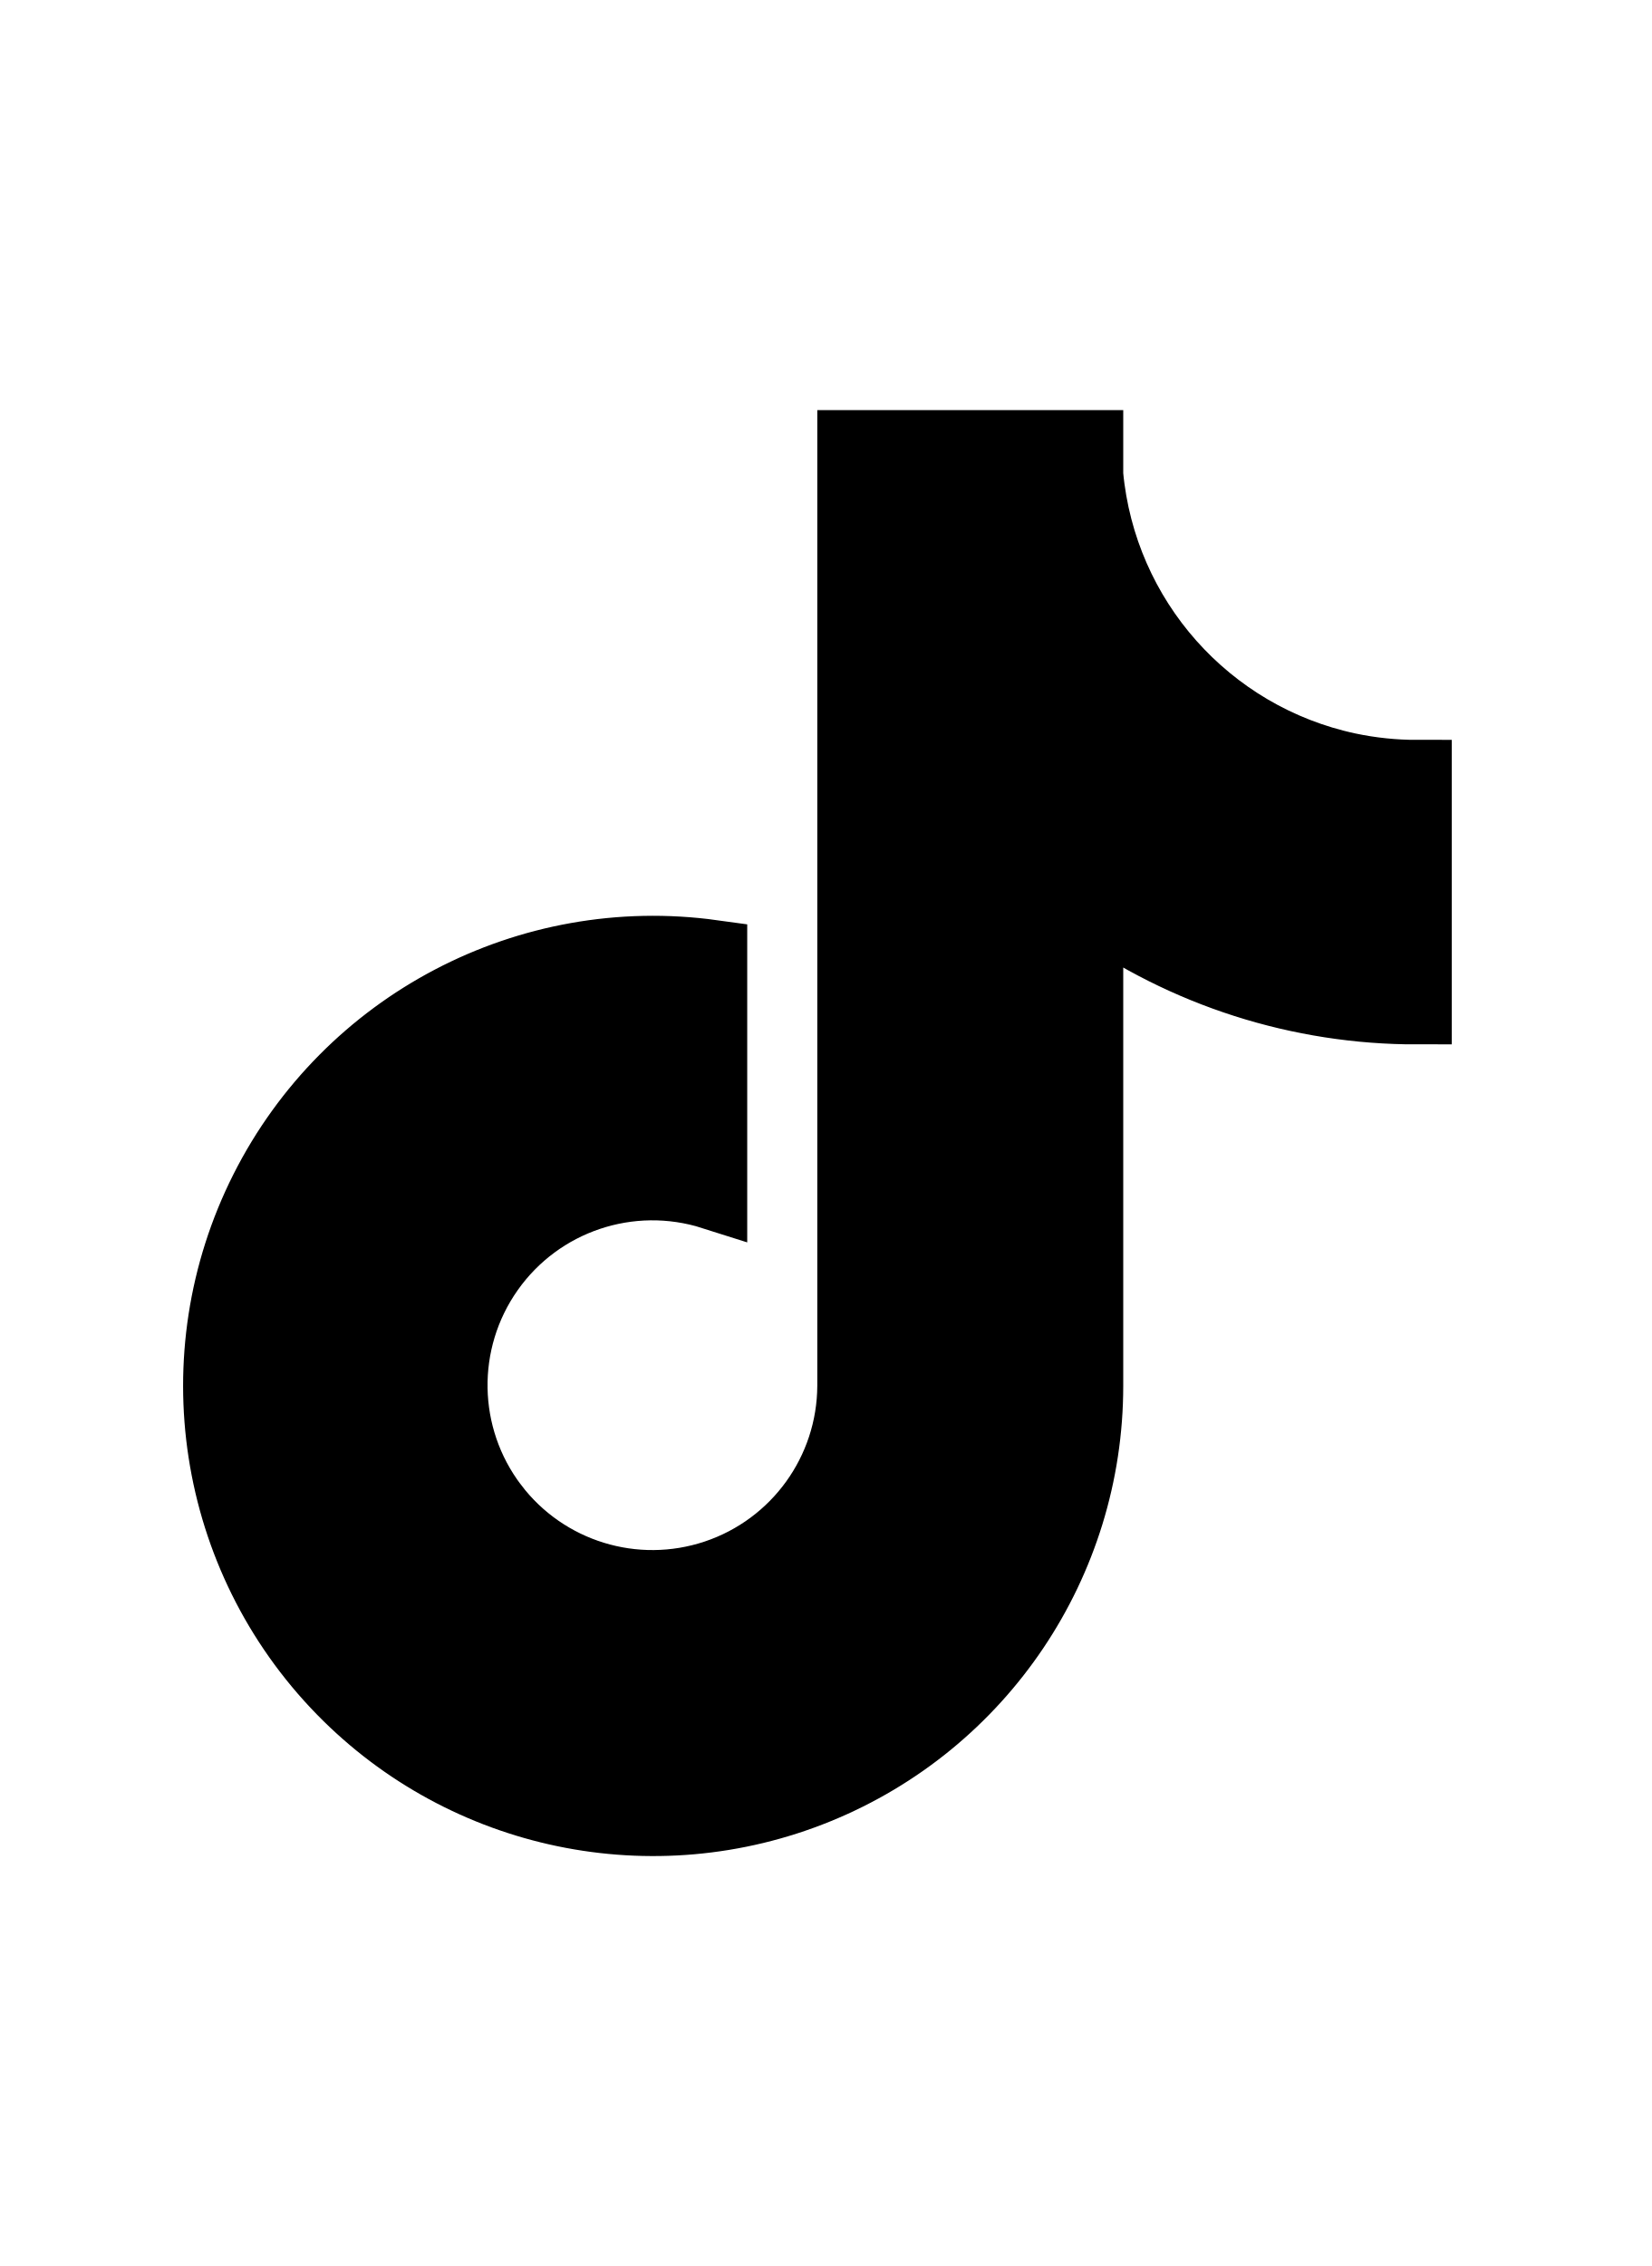
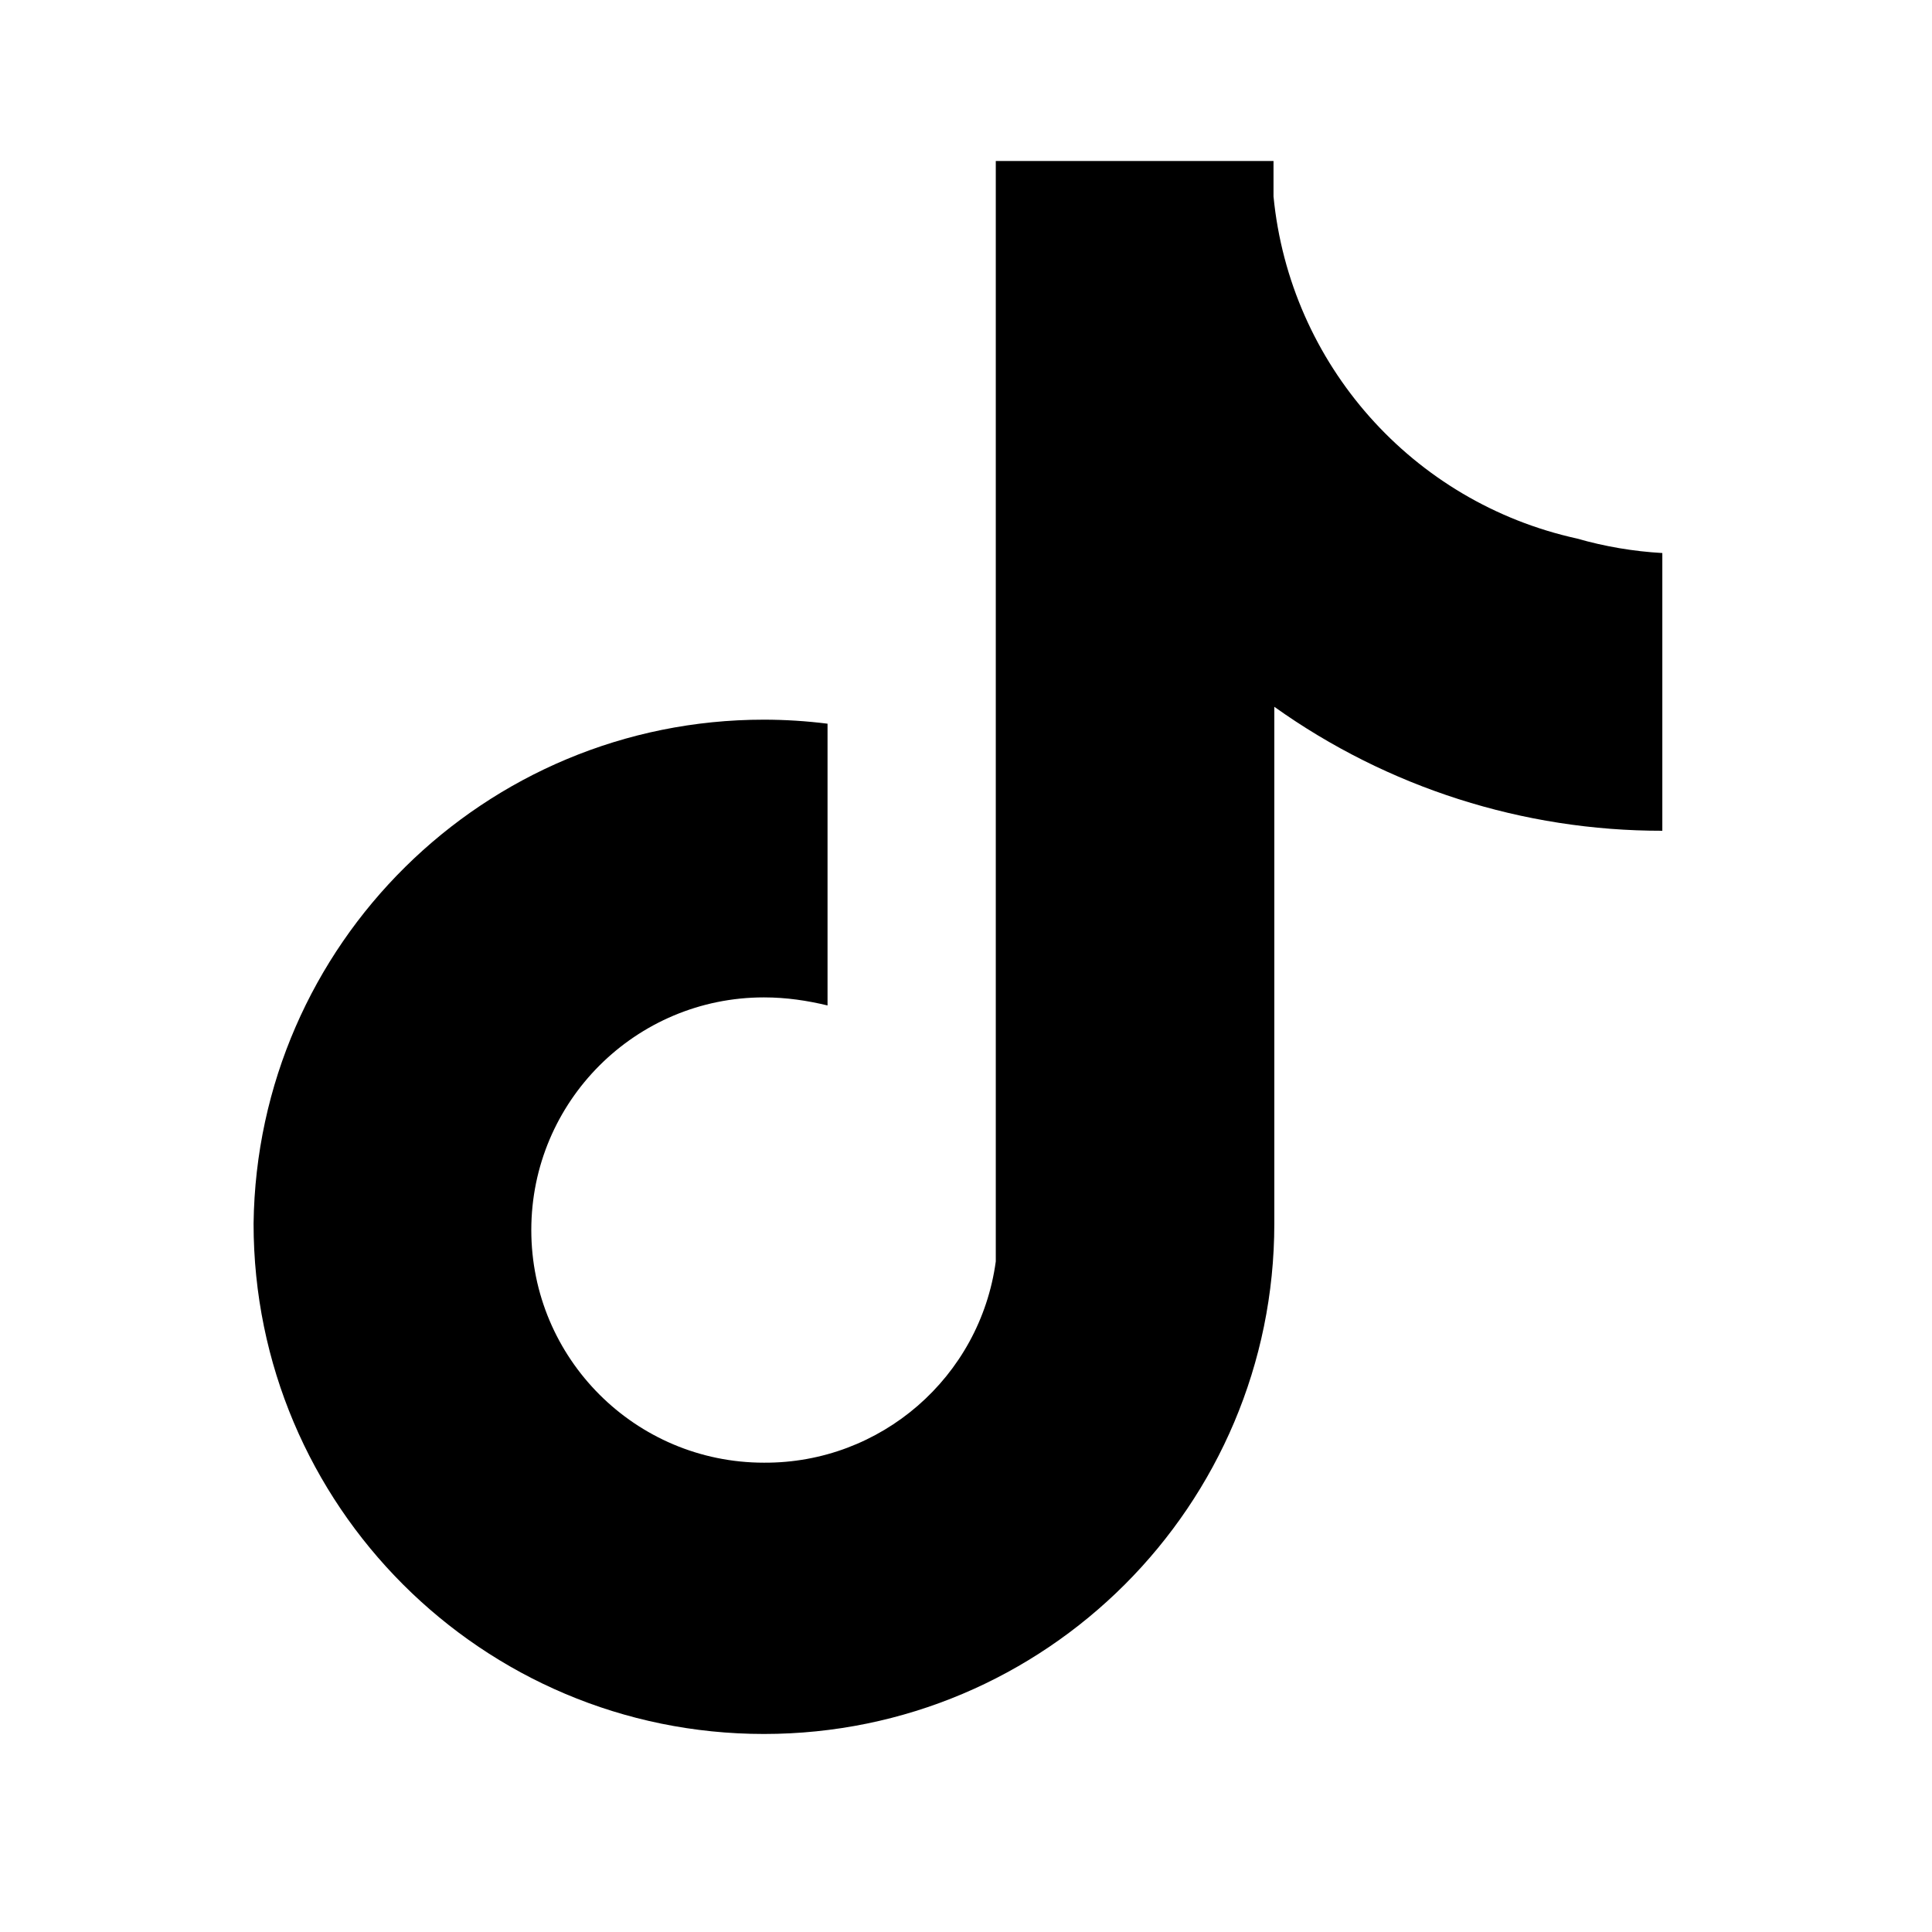
- <svg xmlns="http://www.w3.org/2000/svg" width="35px" height="48px" fill="currentColor" viewBox="0 0 24 24" xml:space="preserve" stroke="currentColor">
-   <g id="SVGRepo_bgCarrier" stroke-width="0" />
-   <g id="SVGRepo_tracerCarrier" stroke-linecap="round" stroke-linejoin="round" />
-   <g id="SVGRepo_iconCarrier">
-     <path d="M19.589 6.686a4.793 4.793 0 0 1-3.77-4.245V2h-3.445v13.672a2.896 2.896 0 0 1-5.201 1.743l-.002-.001.002.001a2.895 2.895 0 0 1 3.183-4.51v-3.5a6.329 6.329 0 0 0-5.394 10.692 6.33 6.33 0 0 0 10.857-4.424V8.687a8.182 8.182 0 0 0 4.773 1.526V6.79a4.831 4.831 0 0 1-1.003-.104z" />
-   </g>
+ <svg xmlns="http://www.w3.org/2000/svg" viewBox="0 0 24 24" fill="currentColor">
+   <path d="M19.59 6.69a4.83 4.83 0 0 1-3.77-4.25V2h-3.45v13.67a2.89 2.89 0 0 1-2.88 2.5 2.89 2.89 0 0 1-2.89-2.89 2.89 2.89 0 0 1 2.89-2.89c.28 0 .54.04.79.1v-3.5a6.37 6.37 0 0 0-.79-.05A6.34 6.34 0 0 0 3.15 15.2a6.34 6.34 0 0 0 6.34 6.34 6.34 6.34 0 0 0 6.34-6.34V8.78a8.28 8.28 0 0 0 4.82 1.54V6.87a4.84 4.84 0 0 1-1.06-.18z" />
</svg>
